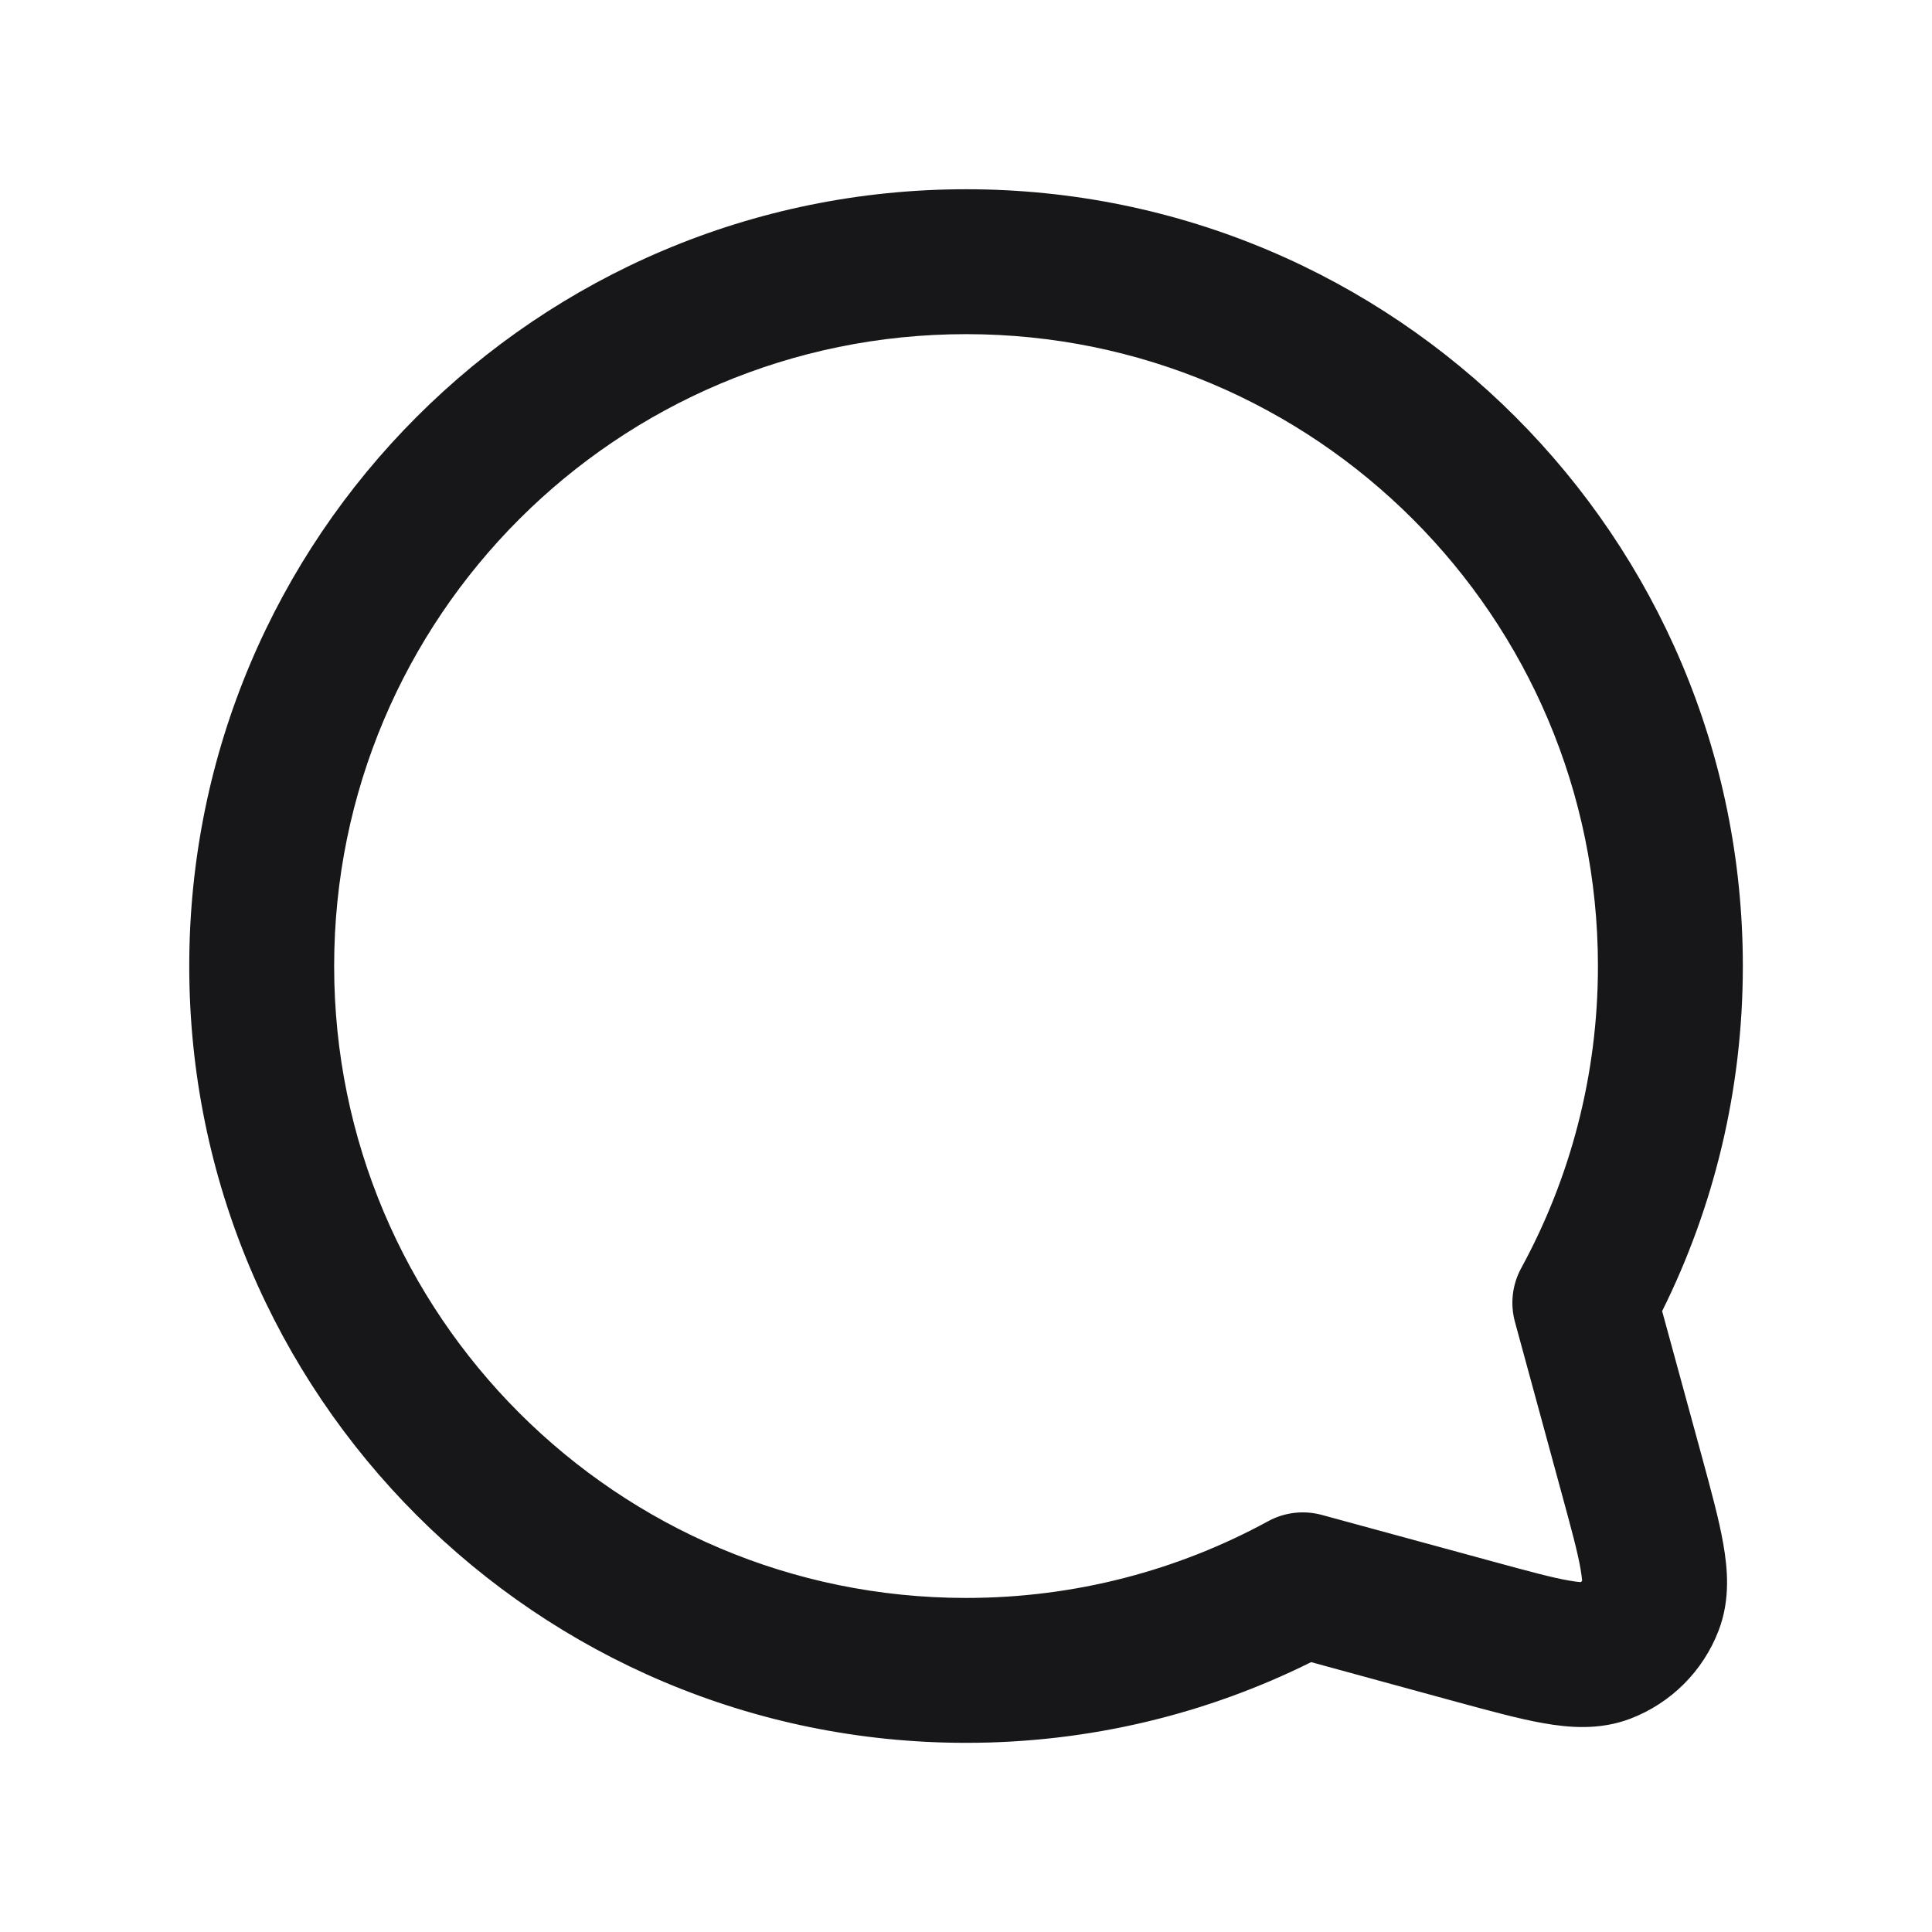
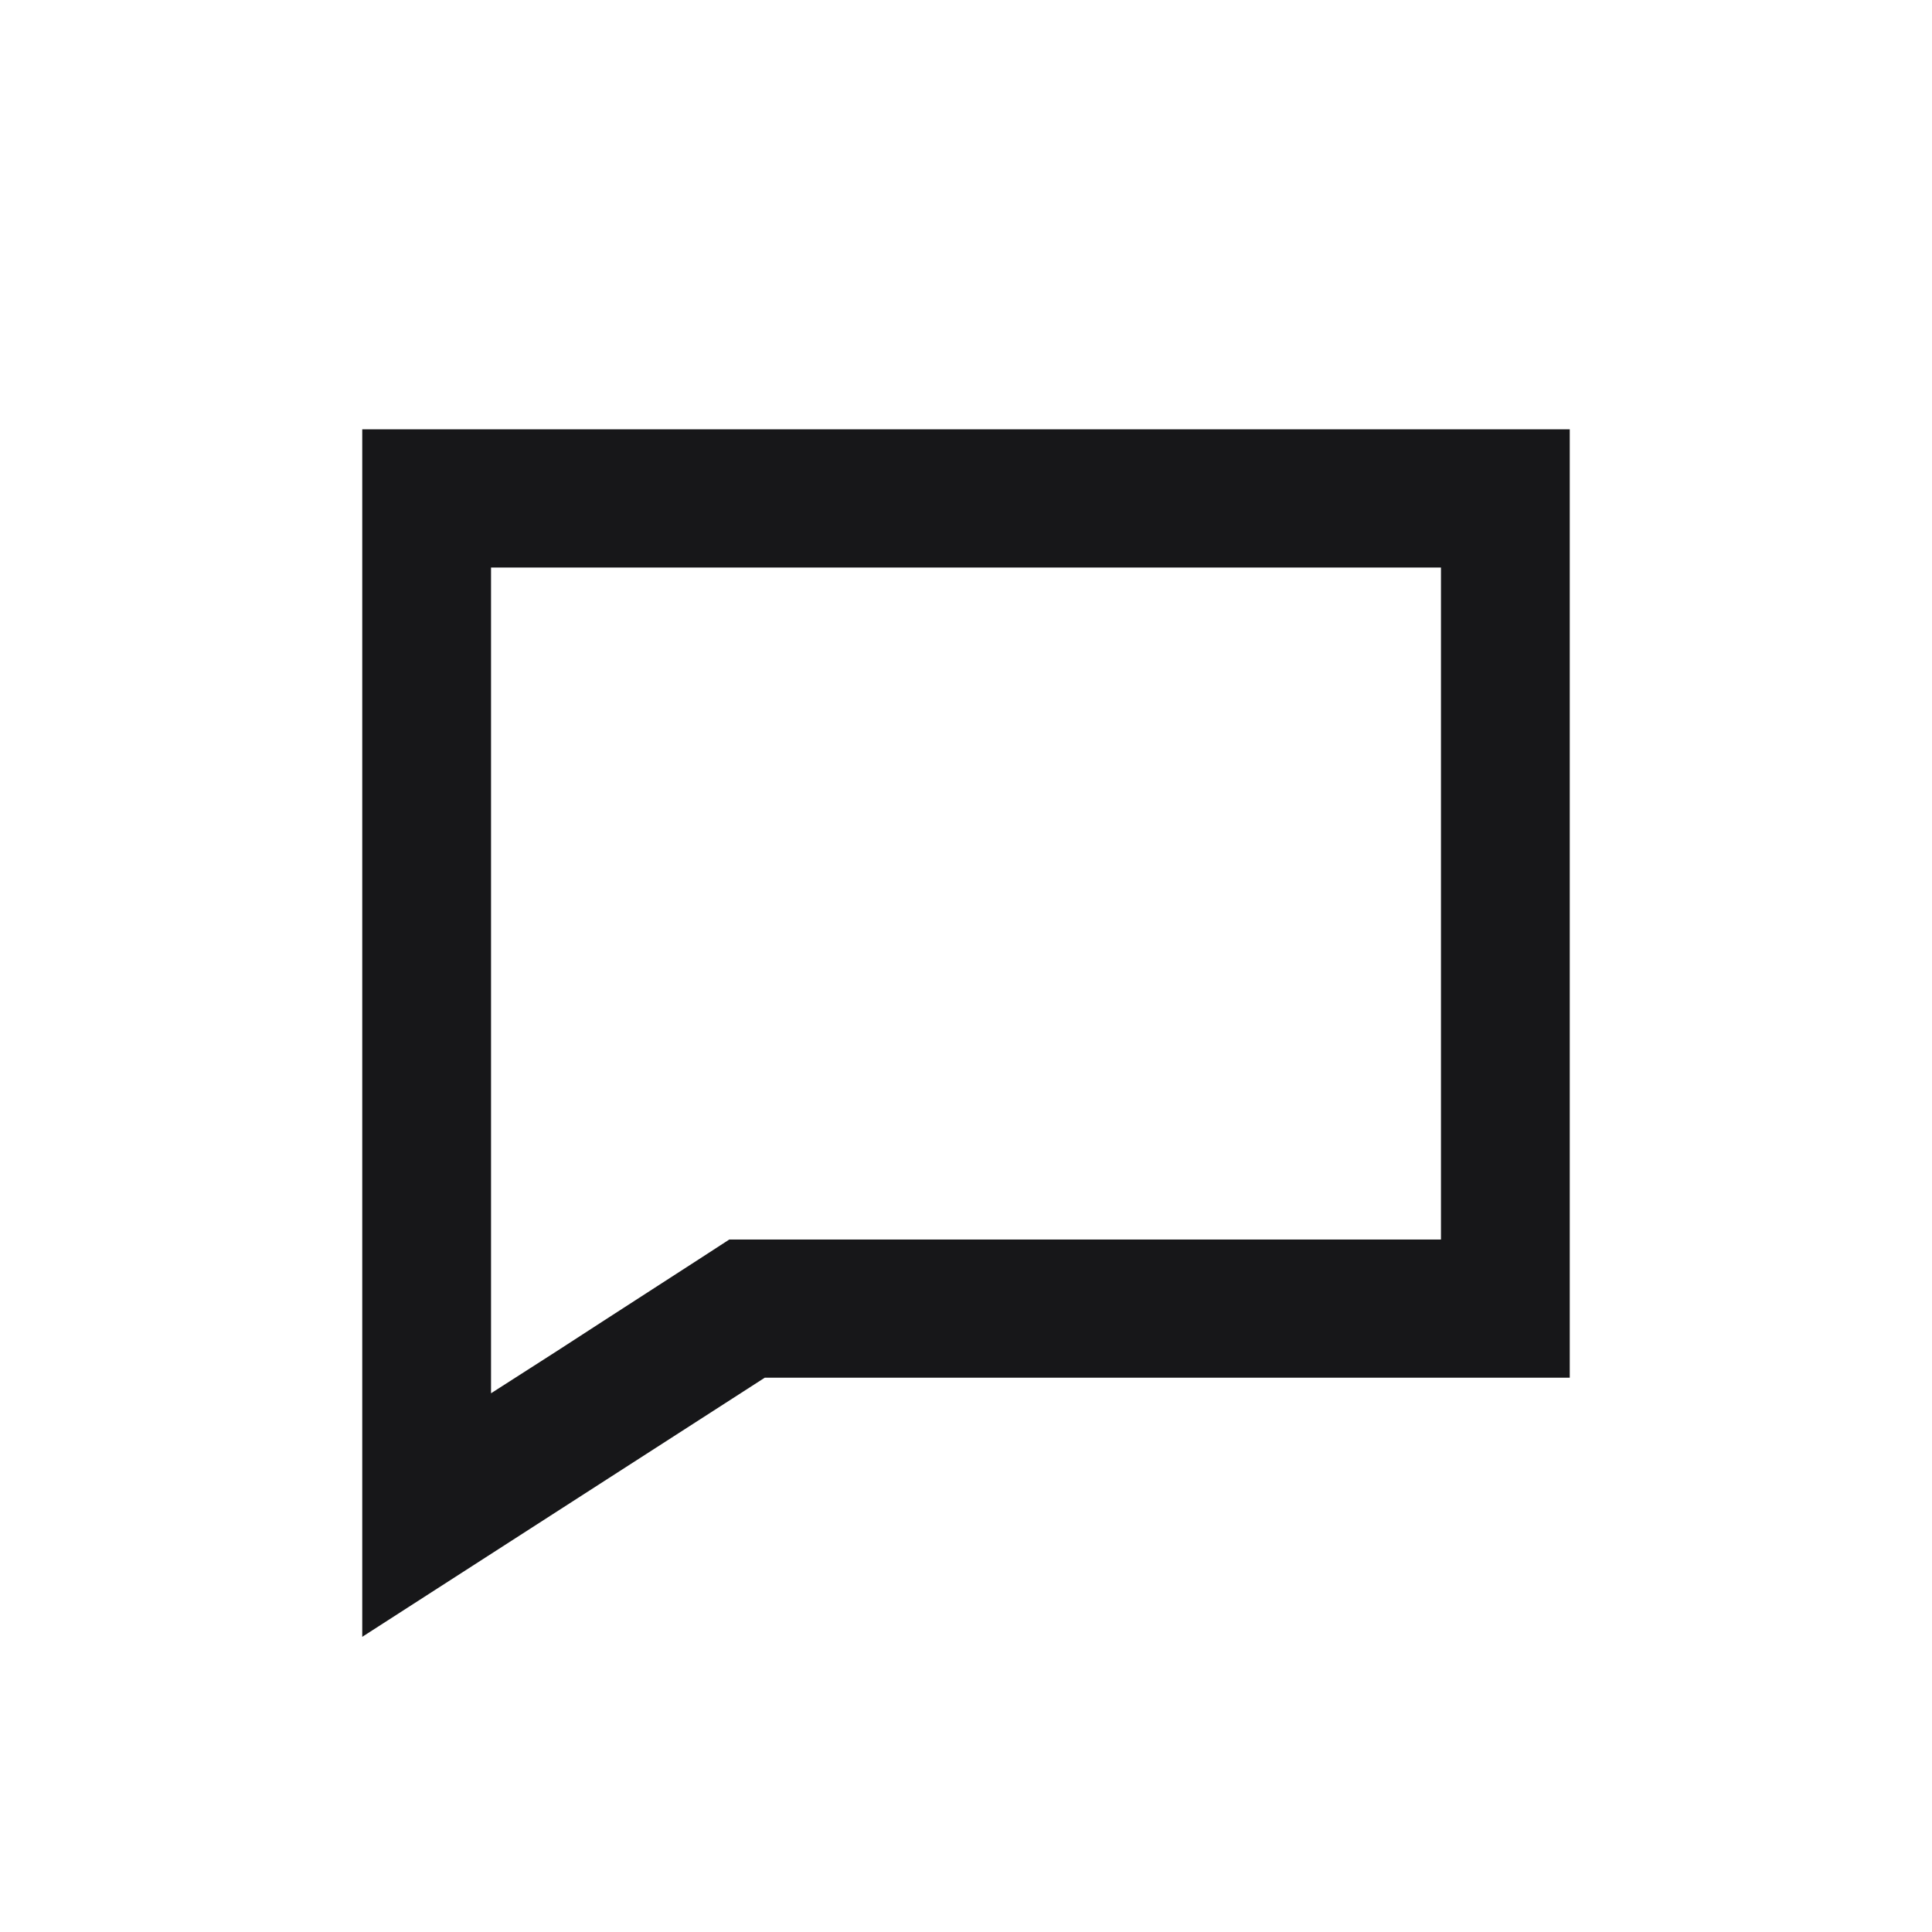
- <svg xmlns="http://www.w3.org/2000/svg" width="22" height="22" viewBox="0 0 22 22" fill="none">
-   <mask id="mask0_1366_45317" style="mask-type:alpha" maskUnits="userSpaceOnUse" x="0" y="0" width="22" height="23">
-     <path fill-rule="evenodd" clip-rule="evenodd" d="M11.001 3.805C7.026 3.805 3.805 7.026 3.805 11.001C3.805 14.975 7.026 18.196 11.001 18.196C12.248 18.196 13.42 17.879 14.441 17.322C14.628 17.22 14.848 17.195 15.053 17.251L16.991 17.779C17.413 17.894 17.674 17.965 17.866 17.998C17.934 18.01 17.977 18.015 18.001 18.016C18.006 18.012 18.012 18.006 18.016 18.001C18.014 17.977 18.01 17.934 17.998 17.866C17.965 17.674 17.894 17.413 17.779 16.991L17.251 15.053C17.195 14.848 17.22 14.628 17.322 14.441C17.879 13.42 18.196 12.248 18.196 11.001C18.196 7.026 14.975 3.805 11.001 3.805ZM2.155 11.001C2.155 6.115 6.115 2.155 11.001 2.155C15.886 2.155 19.846 6.115 19.846 11.001C19.846 12.411 19.516 13.746 18.927 14.93L19.381 16.592C19.483 16.968 19.575 17.303 19.623 17.579C19.672 17.858 19.706 18.212 19.571 18.565C19.394 19.029 19.028 19.394 18.565 19.571C18.212 19.706 17.858 19.672 17.579 19.623C17.303 19.575 16.968 19.483 16.592 19.381L14.93 18.927C13.746 19.516 12.411 19.846 11.001 19.846C6.115 19.846 2.155 15.886 2.155 11.001Z" fill="#171719" />
-   </mask>
-   <g mask="url(#mask0_1366_45317)">
-     <rect y="0" width="22" height="22" fill="#171719" />
-   </g>
+ <svg xmlns="http://www.w3.org/2000/svg" width="32" height="32" viewBox="0 0 32 32" fill="none">
+   <path d="M12.133 23.163L12.667 22.819H26V7.111H6V27.111L10 24.536L12.133 23.163ZM8.133 19.2V9.4H23.867V20.53H12.08L11.573 20.859L10 21.875L9.227 22.376L8.133 23.077V19.214V19.2Z" fill="#171719" />
</svg>
